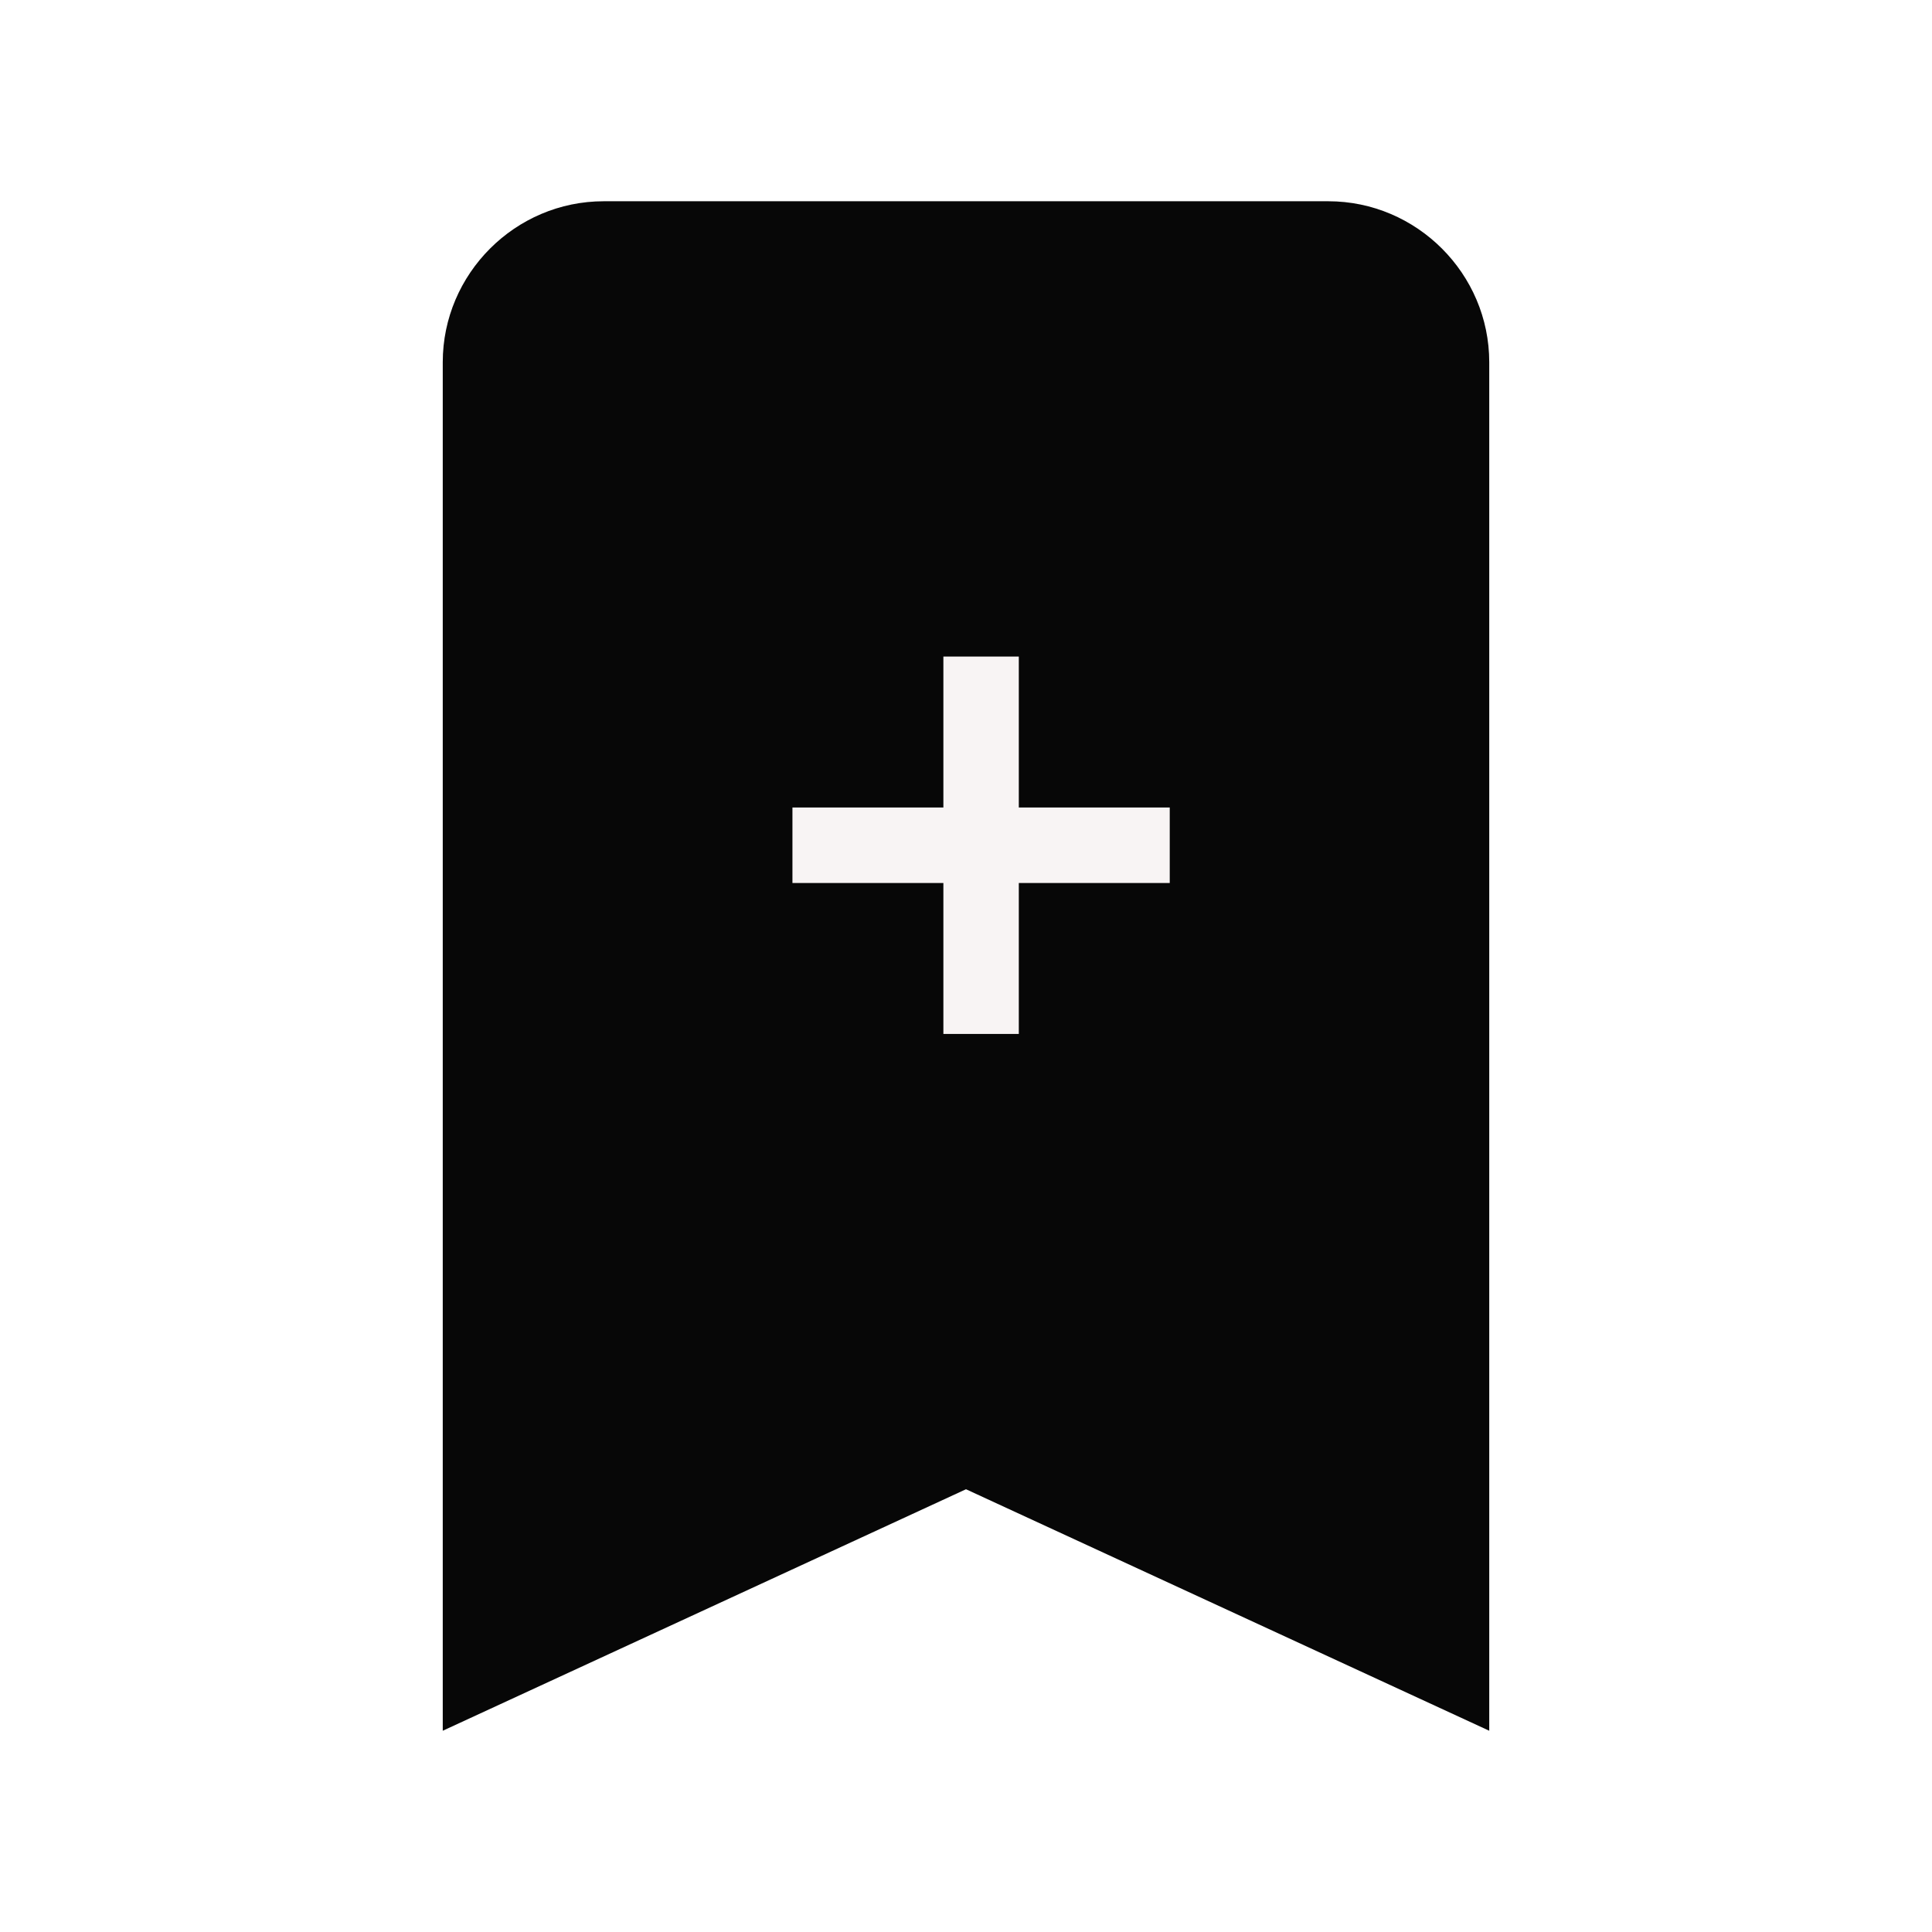
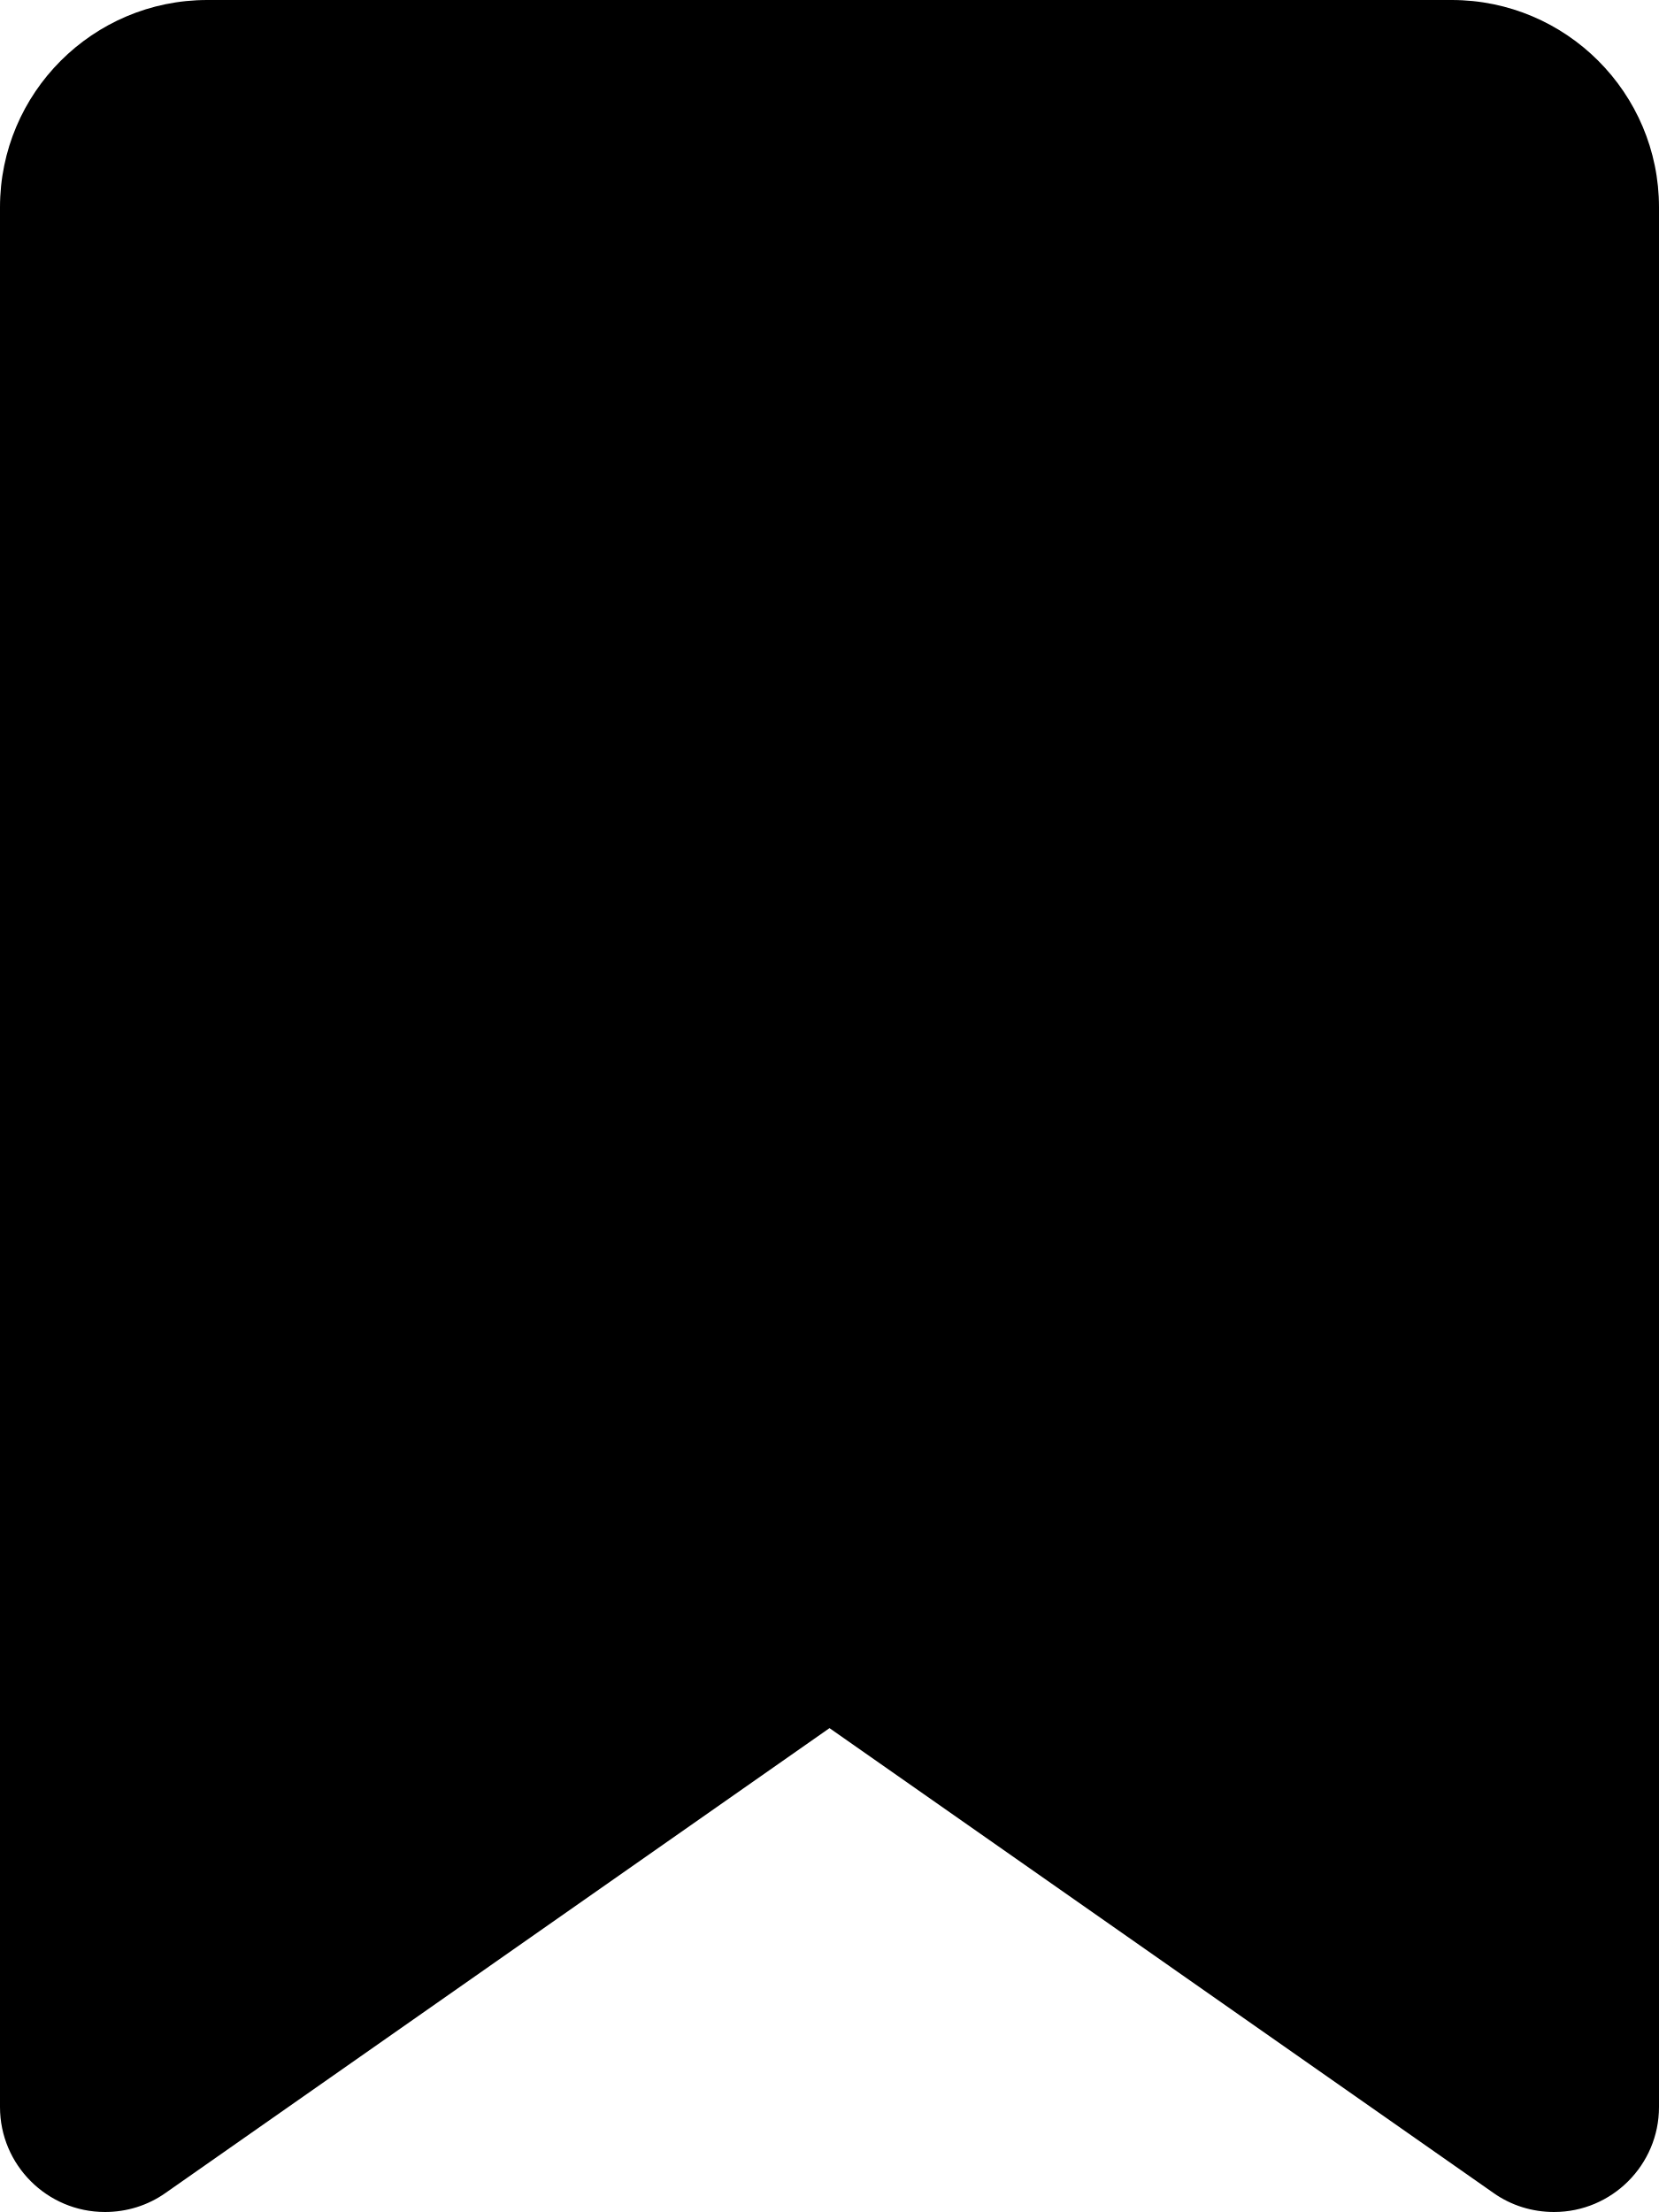
- <svg xmlns="http://www.w3.org/2000/svg" viewBox="0 0 48 48" width="48px" height="48px">
-   <g id="surface36218831">
-     <path style=" stroke:none;fill-rule:nonzero;fill:rgb(2.745%,2.745%,2.745%);fill-opacity:1;" d="M 37 43 L 24 37 L 11 43 L 11 9 C 11 6.801 12.801 5 15 5 L 33 5 C 35.199 5 37 6.801 37 9 Z M 37 43 " />
-     <path style=" stroke:none;fill-rule:nonzero;fill:rgb(97.255%,95.686%,95.686%);fill-opacity:1;" d="M 29.062 20.062 L 25.312 20.062 L 25.312 16.312 L 23.438 16.312 L 23.438 20.062 L 19.688 20.062 L 19.688 21.938 L 23.438 21.938 L 23.438 25.688 L 25.312 25.688 L 25.312 21.938 L 29.062 21.938 Z M 29.062 20.062 " />
-   </g>
+ <svg xmlns="http://www.w3.org/2000/svg" viewBox="0 0 384 512">
+   <path d="M0 48V487.7C0 501.1 10.9 512 24.3 512c5 0 9.9-1.5 14-4.4L192 400 345.7 507.6c4.1 2.9 9 4.4 14 4.4c13.4 0 24.3-10.9 24.3-24.3V48c0-26.5-21.5-48-48-48H48C21.5 0 0 21.5 0 48z" />
</svg>
